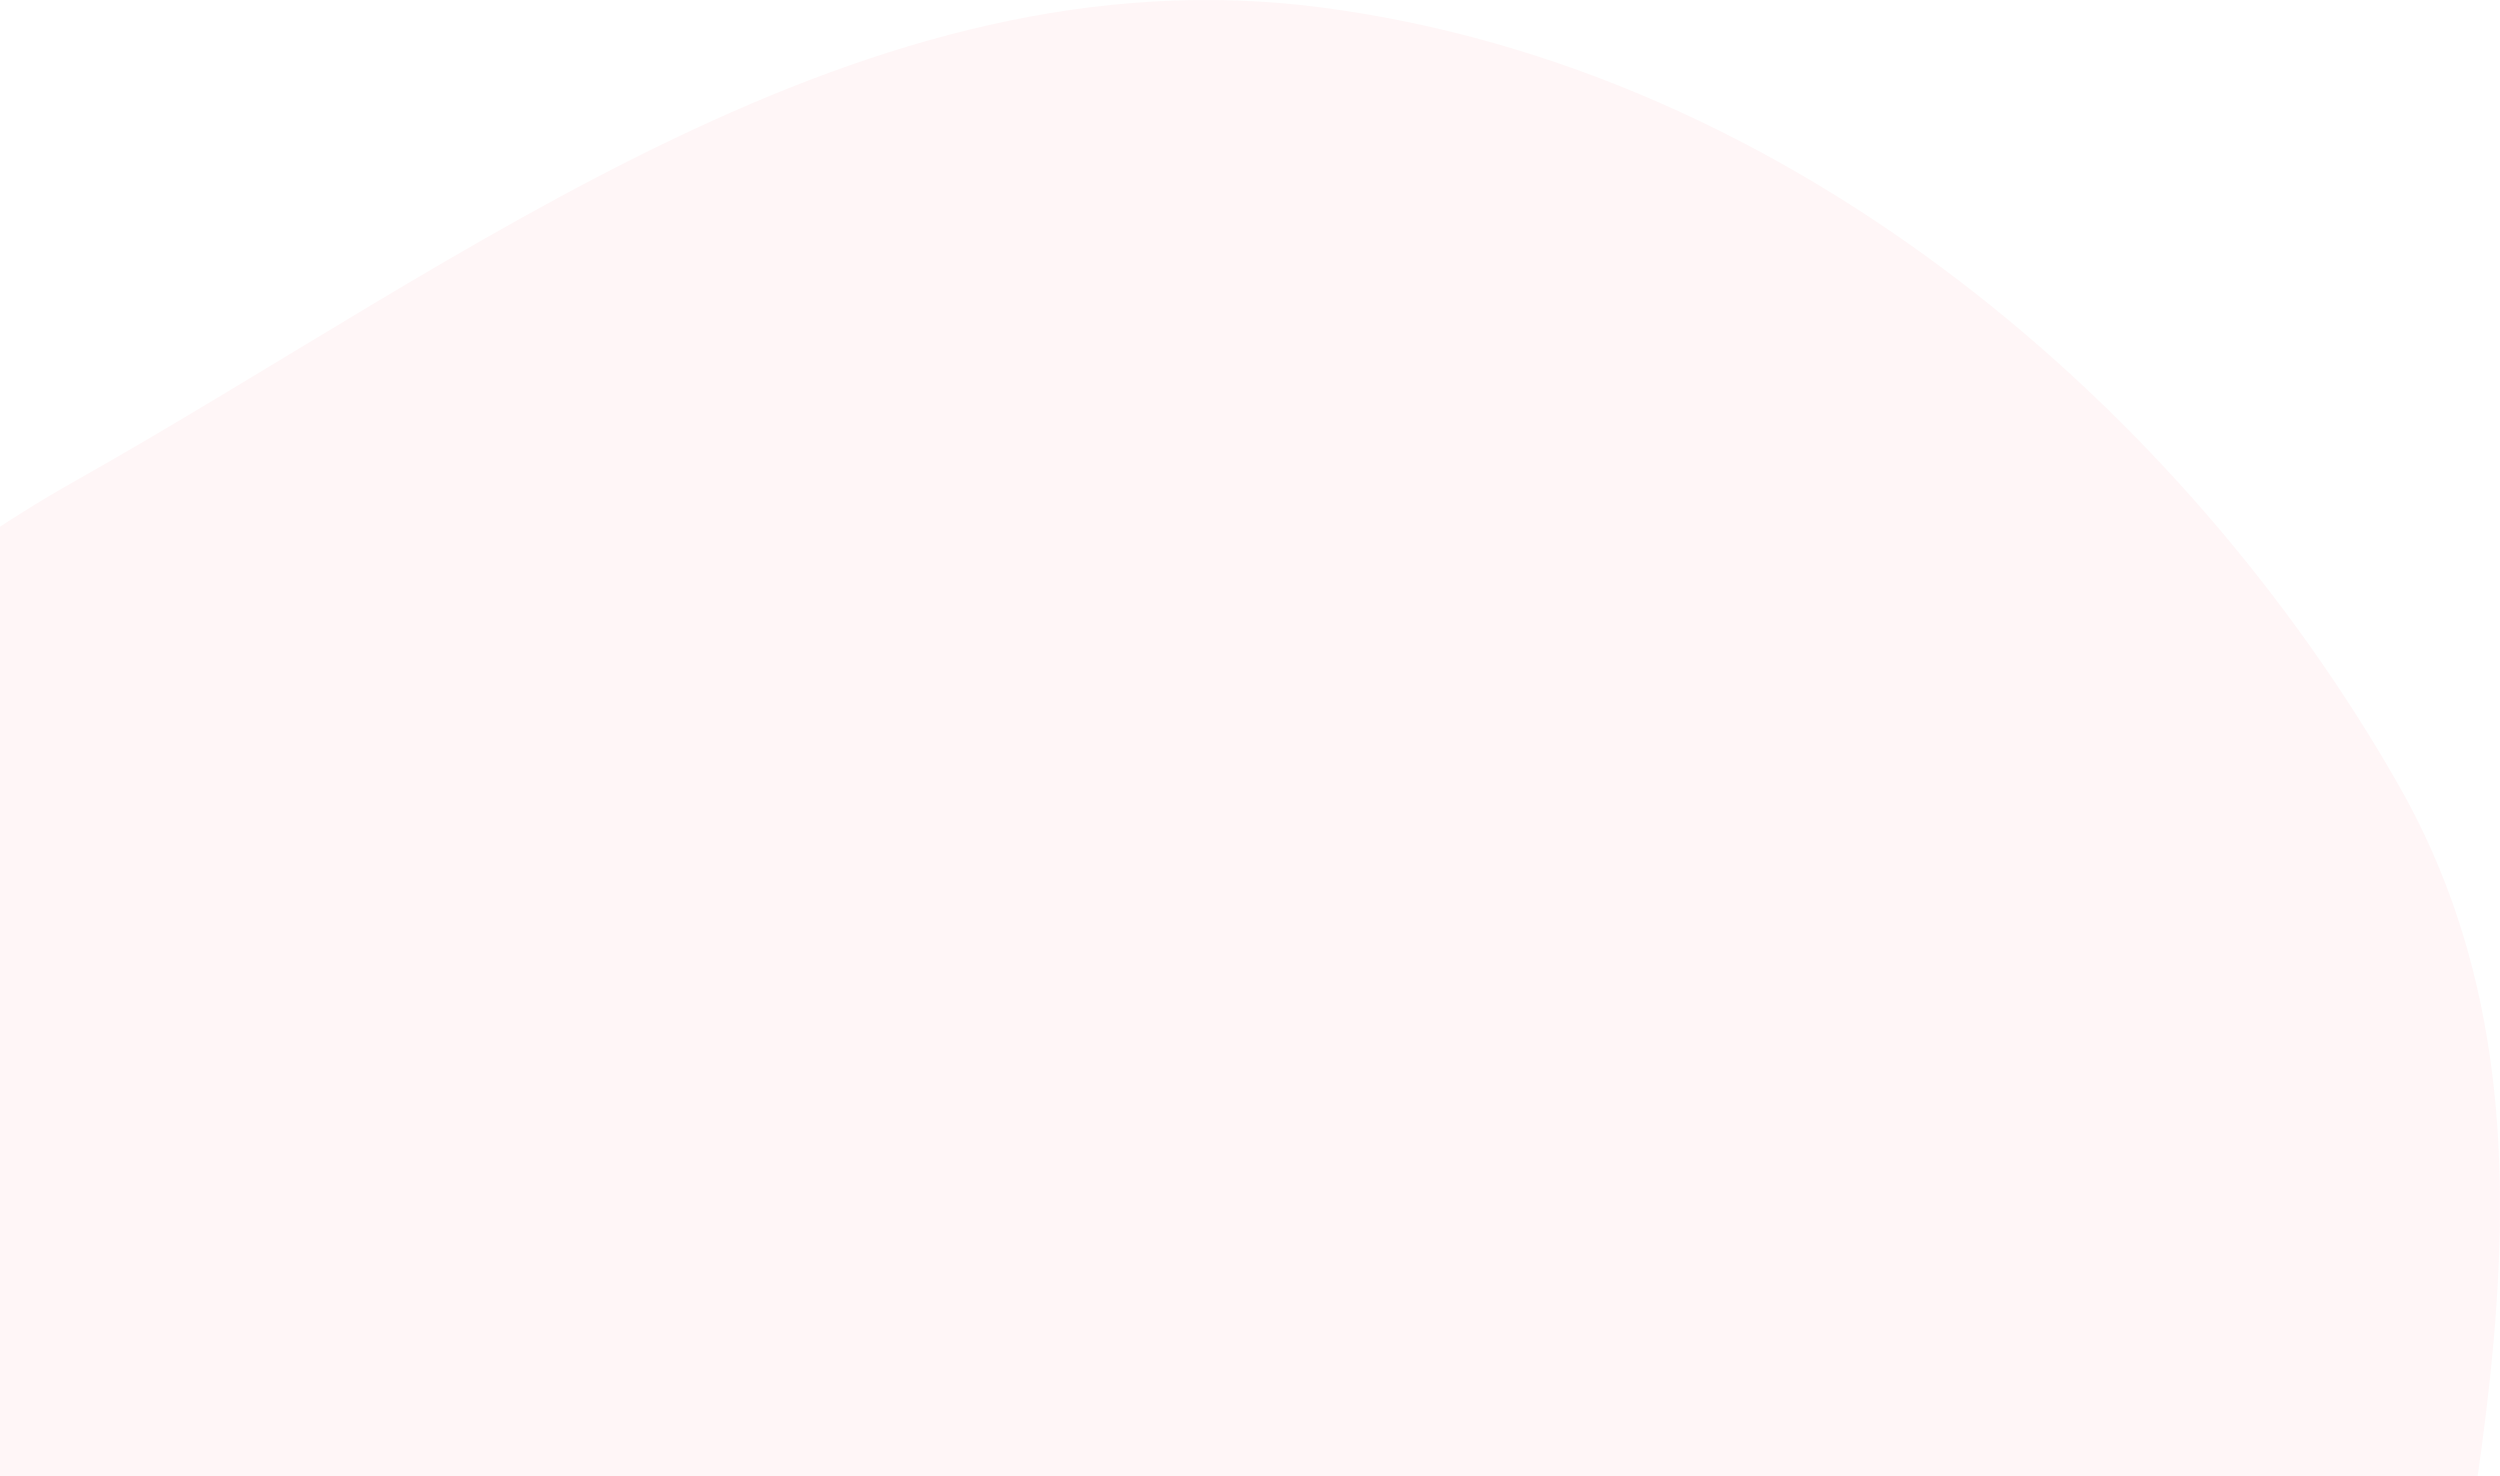
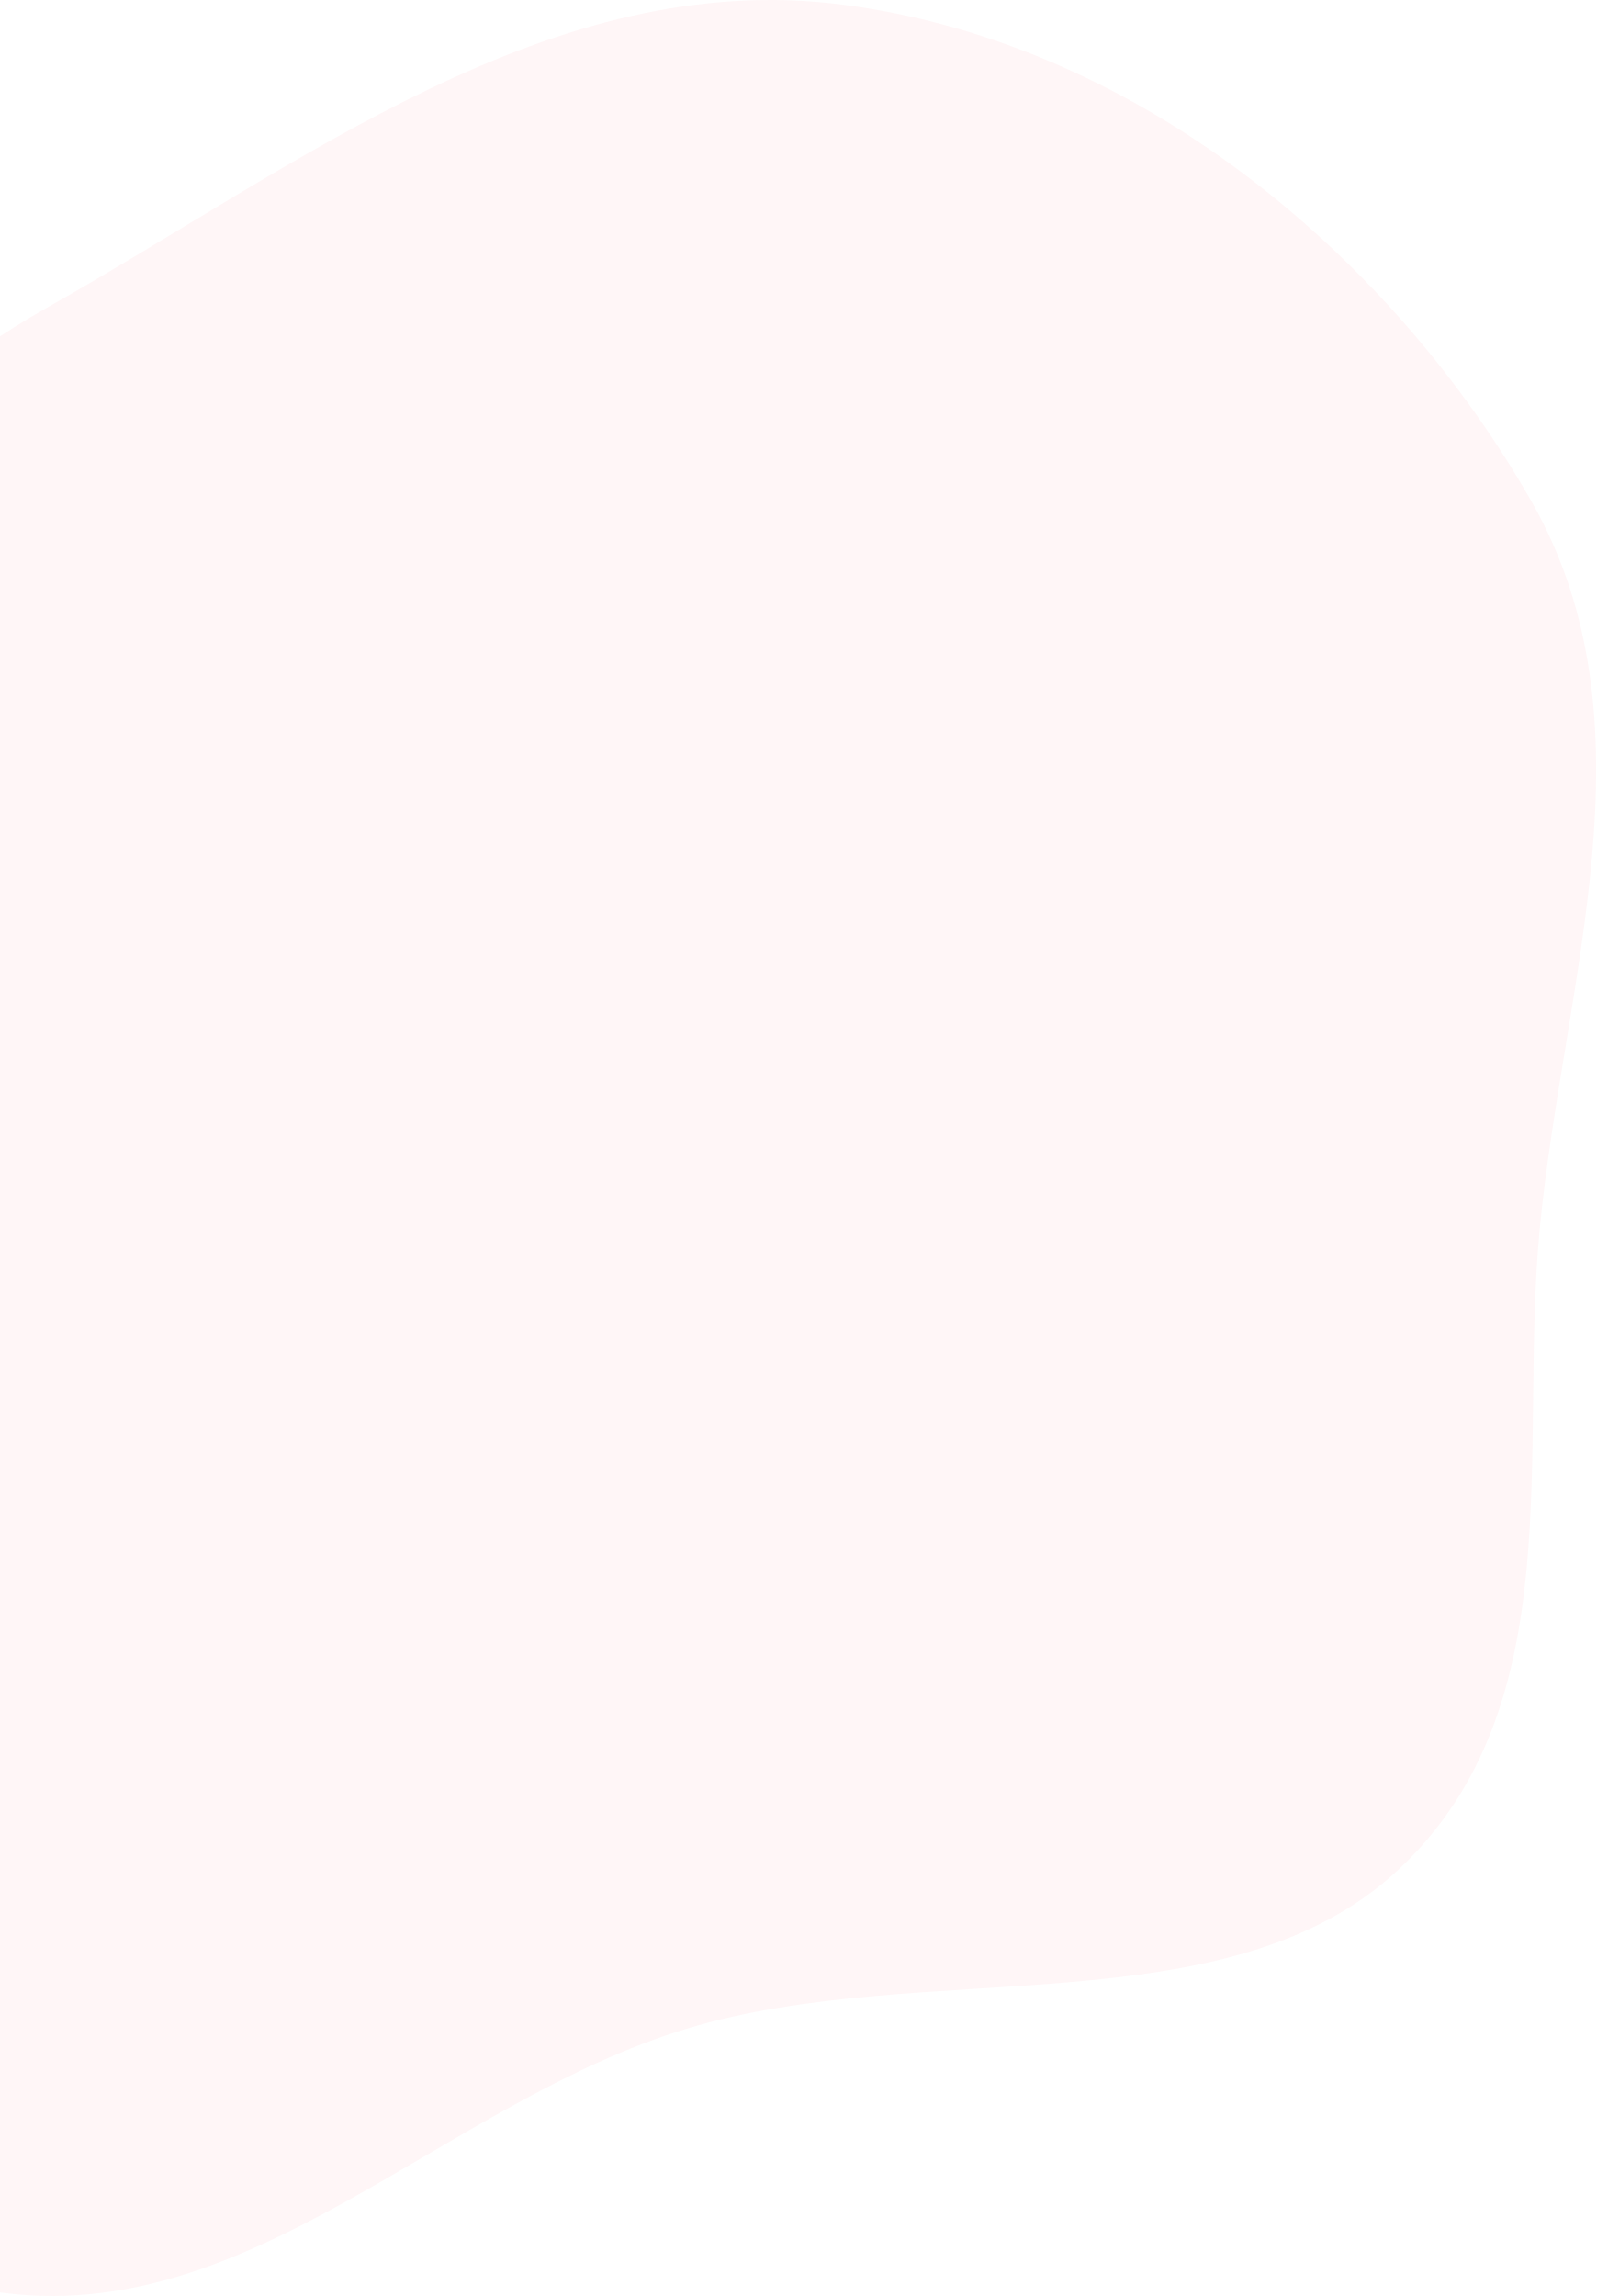
- <svg xmlns="http://www.w3.org/2000/svg" width="349" height="206" viewBox="0 0 349 206" fill="none">
+ <svg xmlns="http://www.w3.org/2000/svg" width="349" height="502" viewBox="0 0 349 502" fill="none">
  <path fill-rule="evenodd" clip-rule="evenodd" d="M-217.376 268.429C-209.875 214.995 -134.201 194.563 -90.908 156.328C-56.298 125.761 -30.724 90.373 10.613 67.076C65.09 36.372 120.515 -7.365 184.588 1.057C250.459 9.716 305.215 57.511 334.908 109.705C362.528 158.256 341.943 214.386 336.694 268.429C331.972 317.057 343.881 372.981 305.874 408.686C268.474 443.819 202.206 427.883 150.33 443.502C97.012 459.555 54.583 509.344 -1.005 501.082C-57.545 492.678 -89.255 441.441 -125.463 402.508C-163.998 361.073 -224.82 321.46 -217.376 268.429Z" fill="#FD435A" fill-opacity="0.05" />
</svg>
